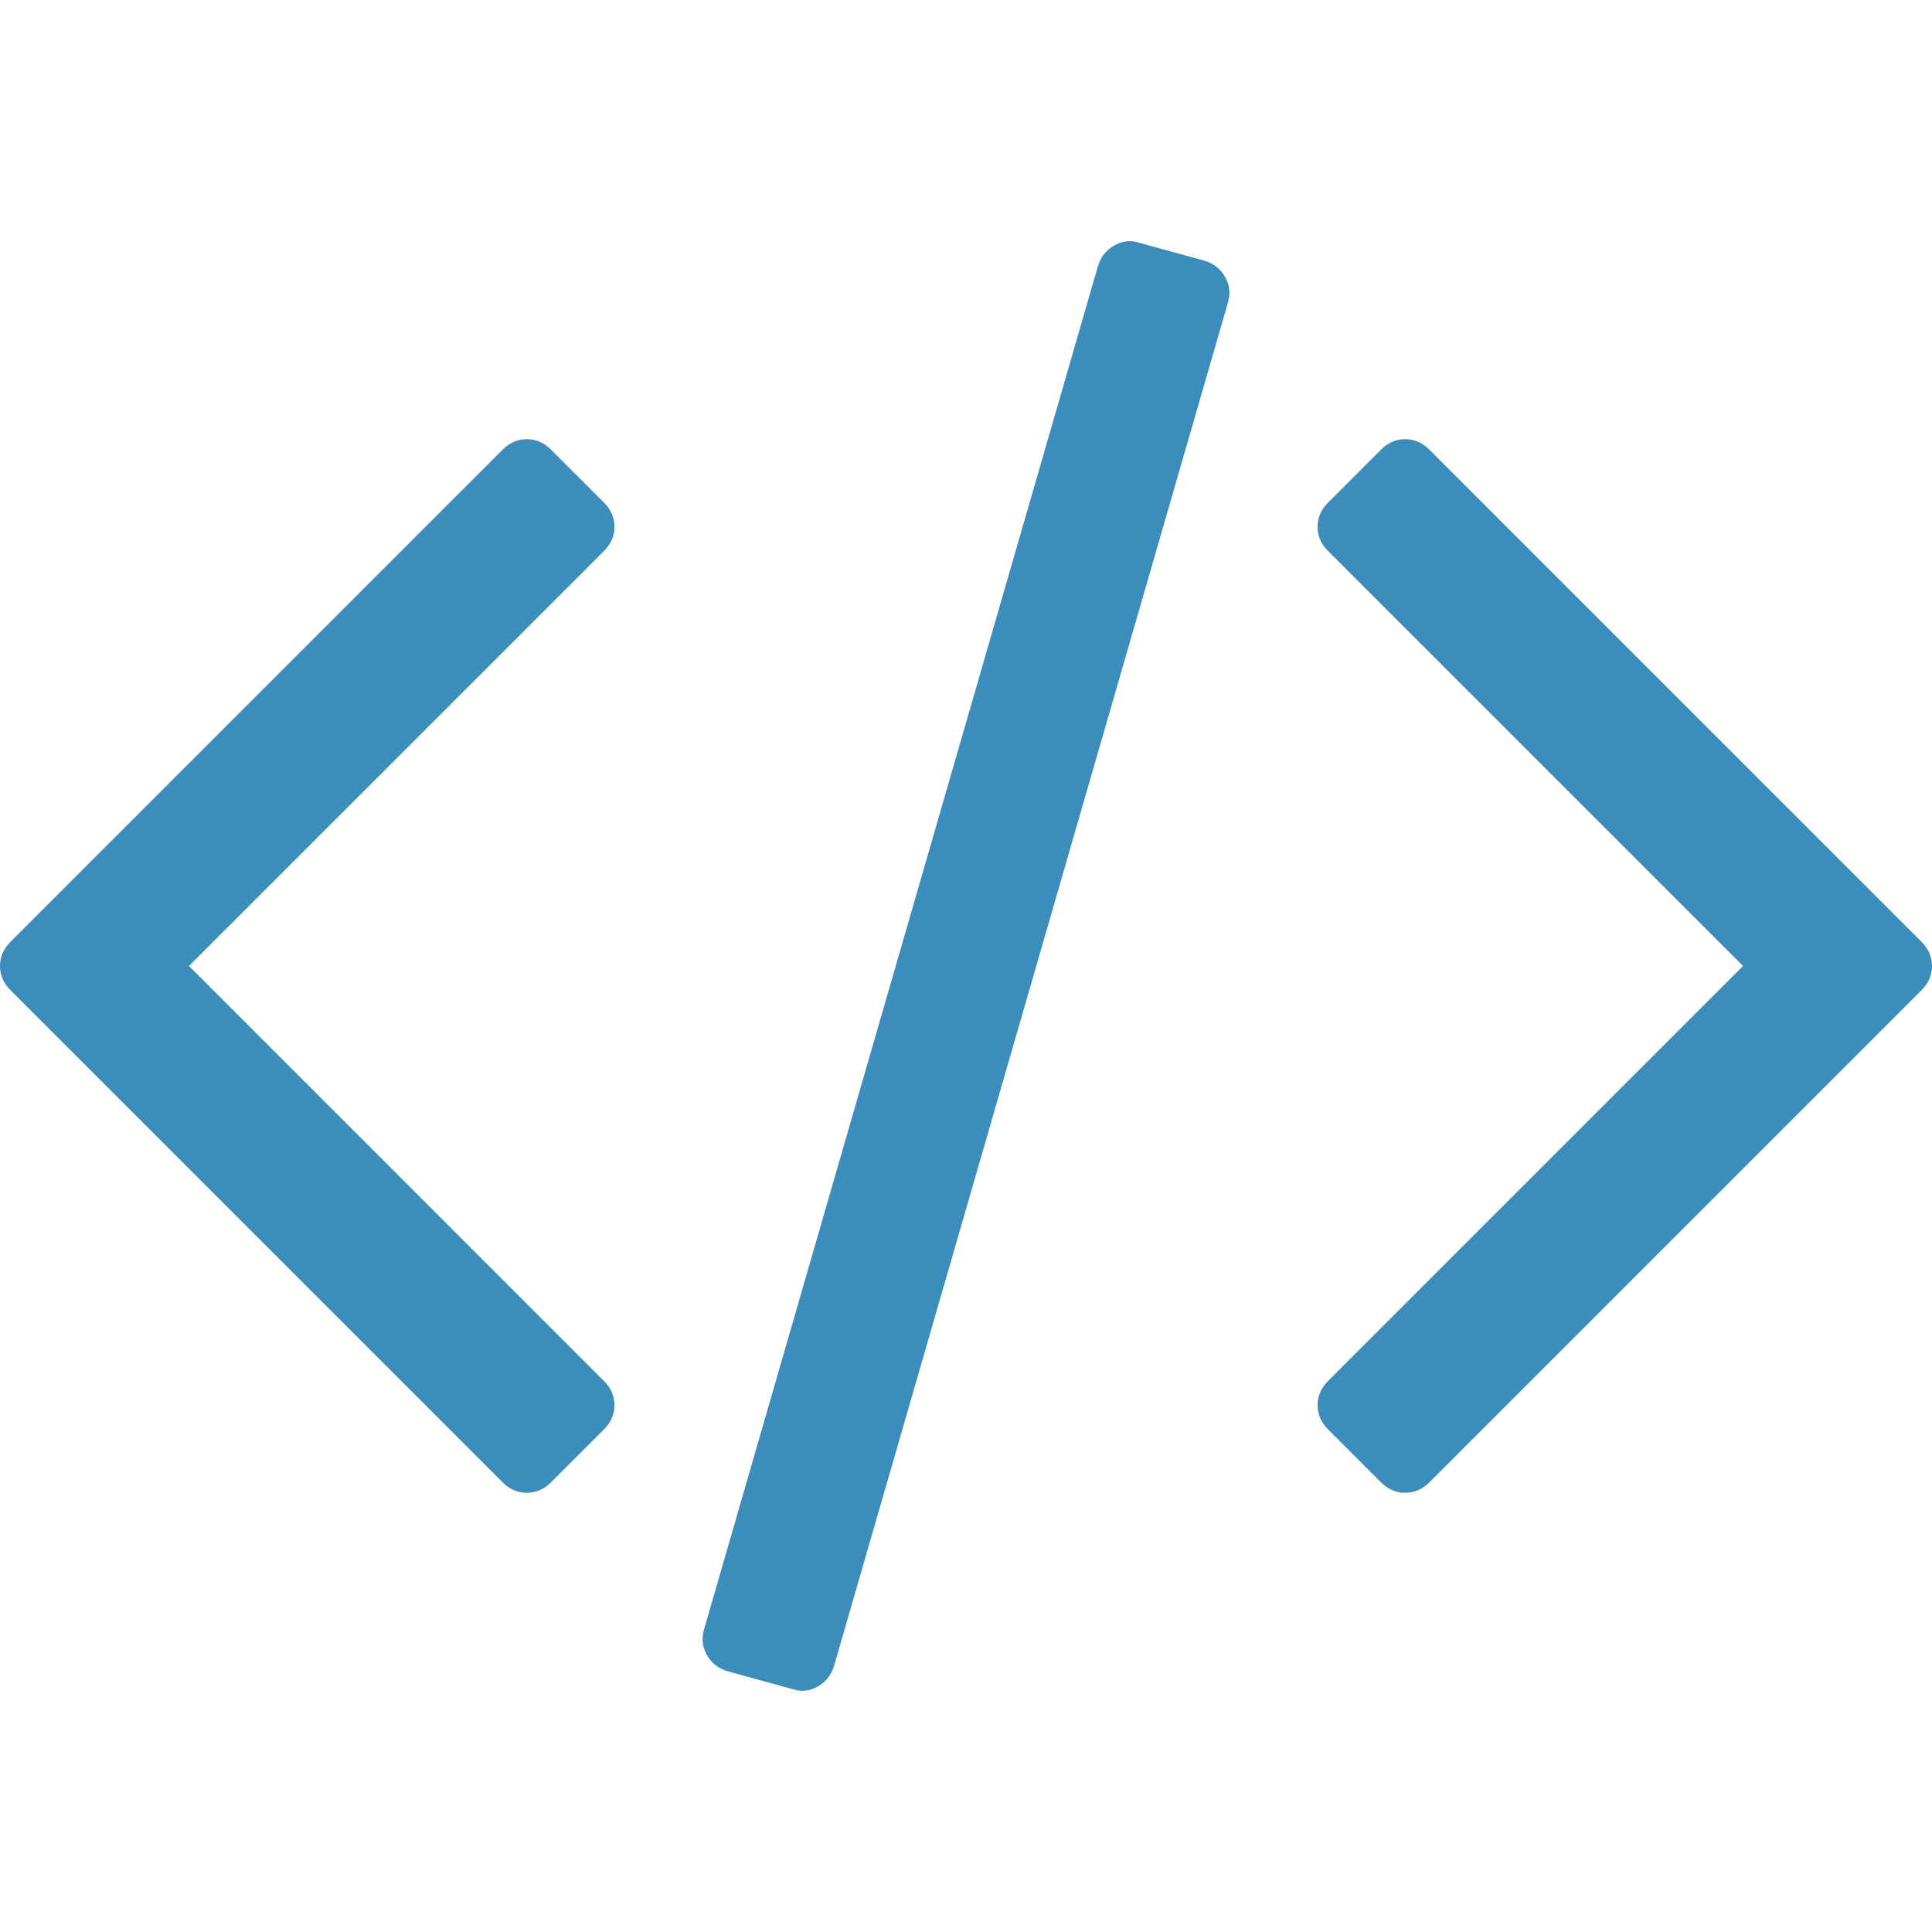
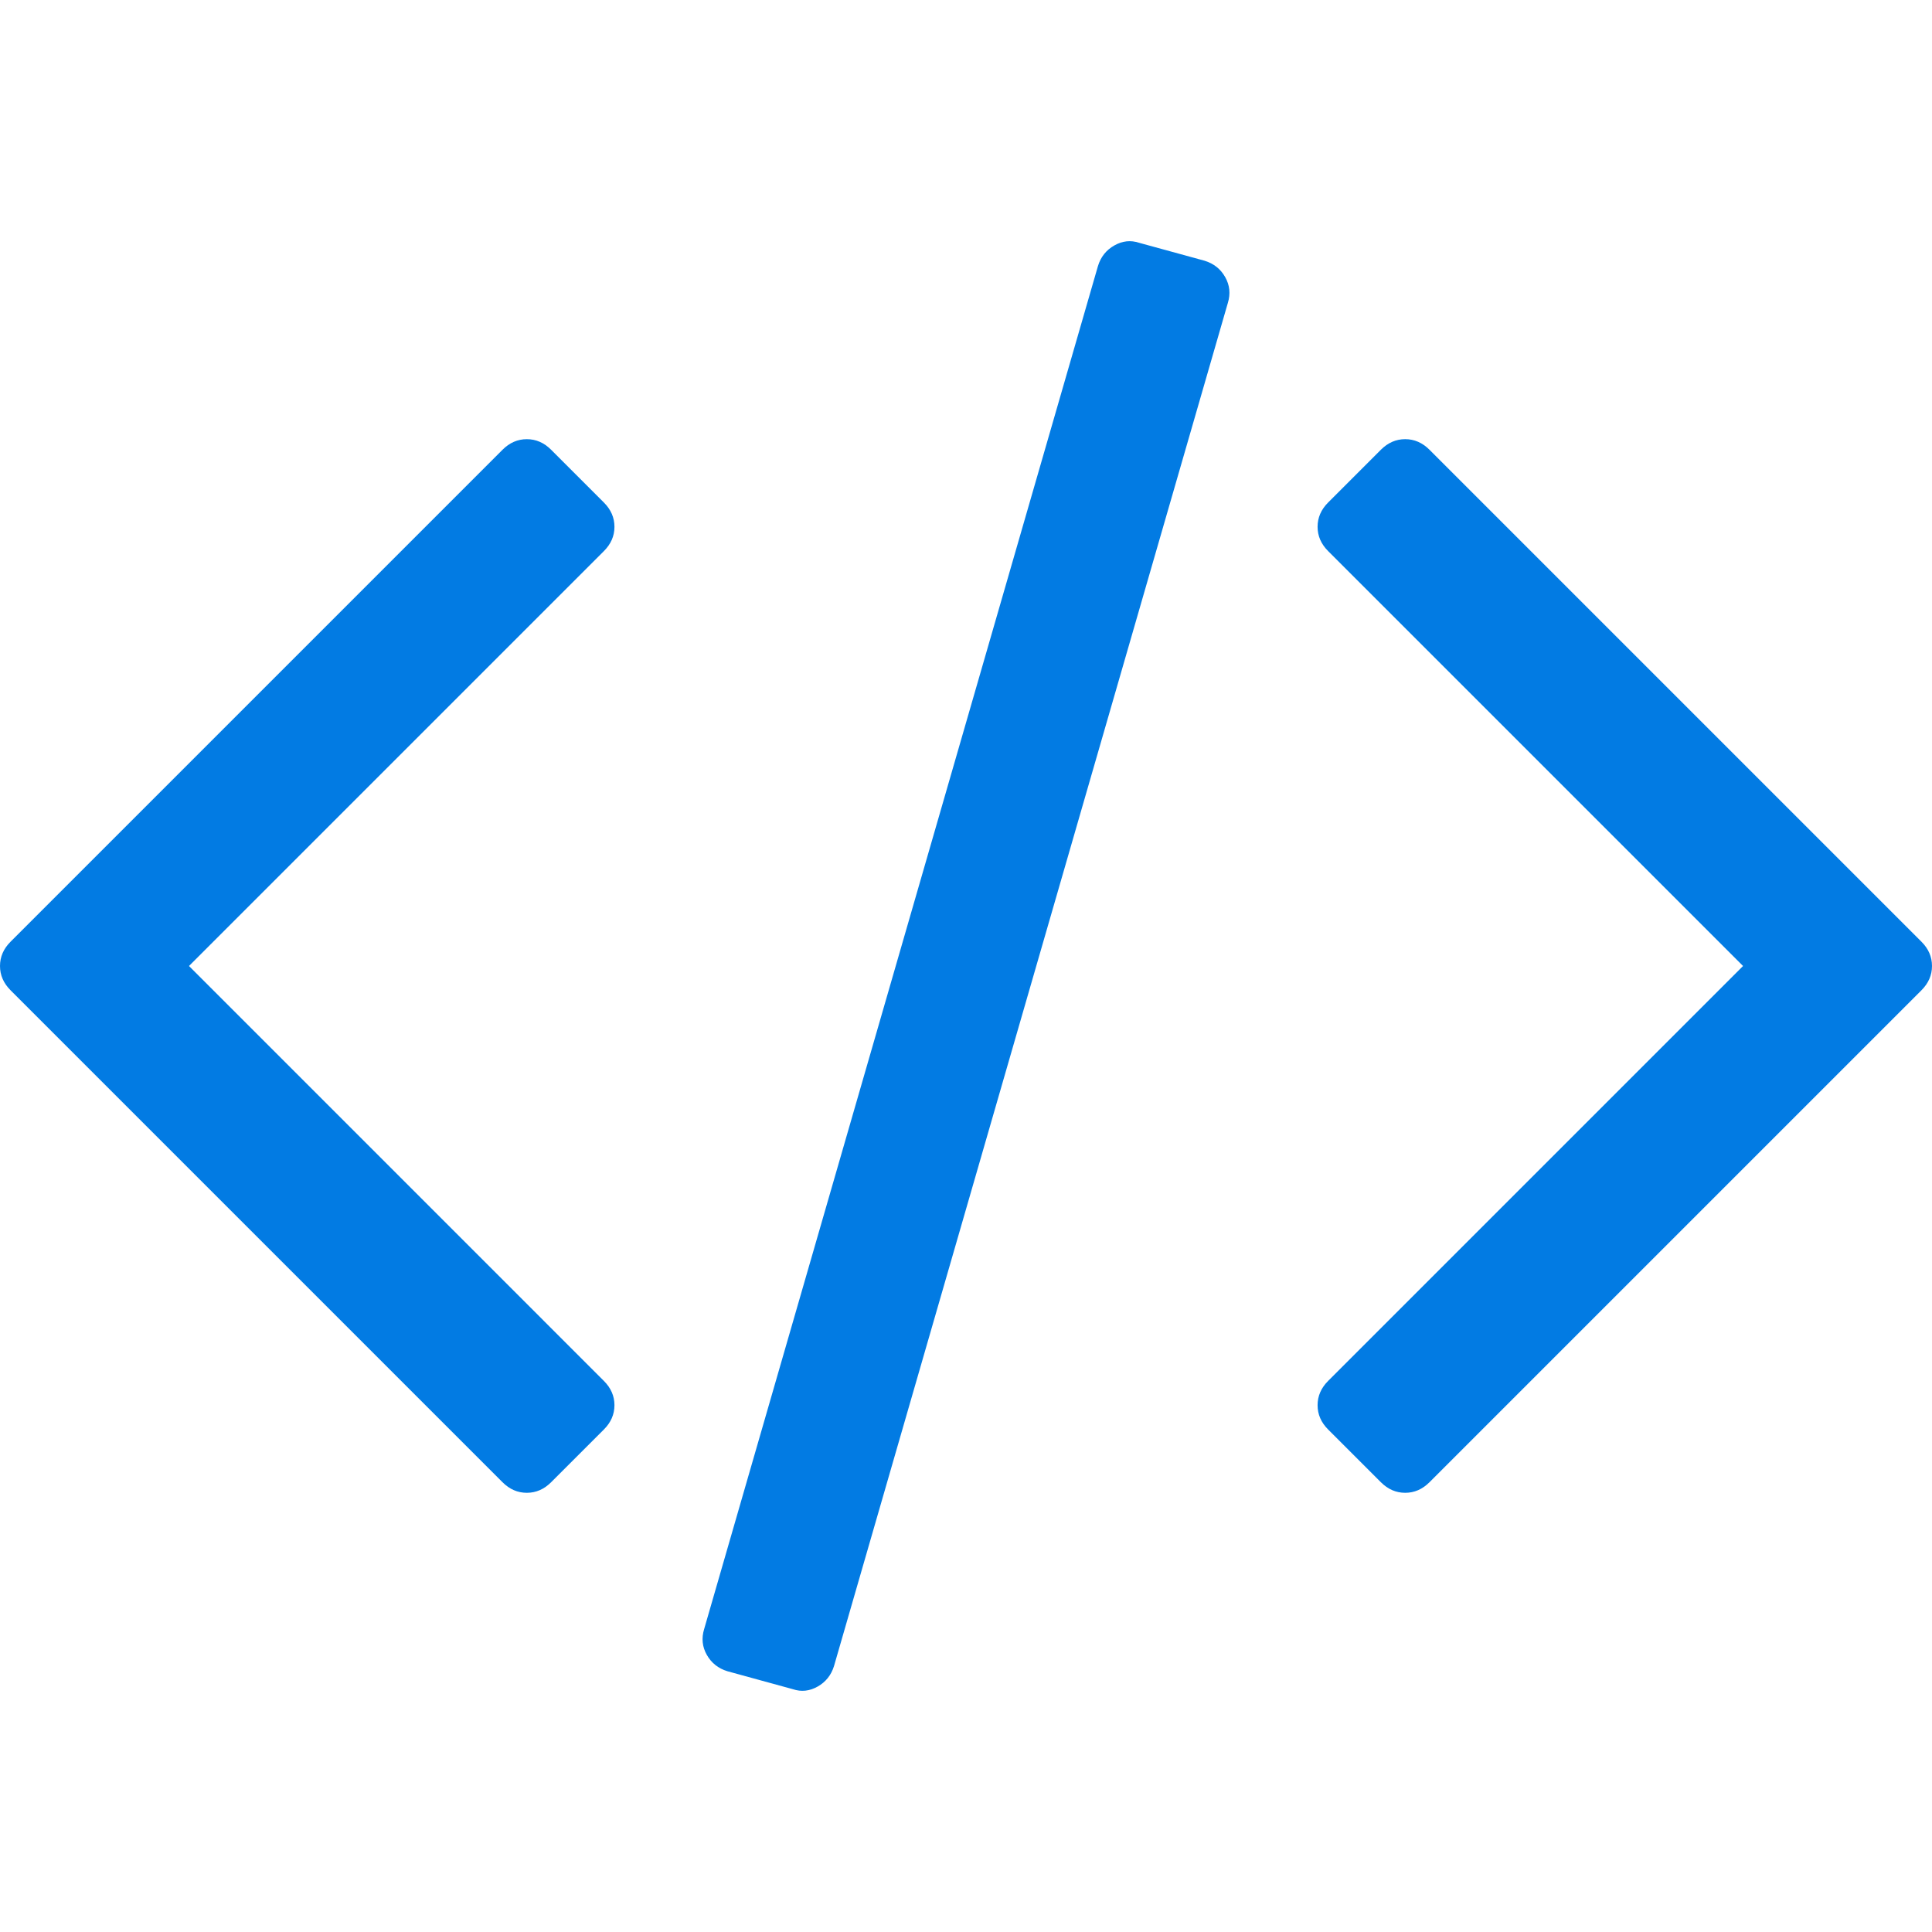
<svg xmlns="http://www.w3.org/2000/svg" version="1.1" id="Capa_1" x="0px" y="0px" width="512px" height="512px" viewBox="0 0 522.468 522.469" style="enable-background:new 0 0 522.468 522.469;" xml:space="preserve">
  <g>
    <g>
-       <path d="M325.762,70.513l-17.706-4.854c-2.279-0.76-4.524-0.521-6.707,0.715c-2.19,1.237-3.669,3.094-4.429,5.568L190.426,440.53    c-0.76,2.475-0.522,4.809,0.715,6.995c1.237,2.19,3.09,3.665,5.568,4.425l17.701,4.856c2.284,0.766,4.521,0.526,6.71-0.712    c2.19-1.243,3.666-3.094,4.425-5.564L332.042,81.936c0.759-2.474,0.523-4.808-0.716-6.999    C330.088,72.747,328.237,71.272,325.762,70.513z" fill="#3c8dbc" />
-       <path d="M166.167,142.465c0-2.474-0.953-4.665-2.856-6.567l-14.277-14.276c-1.903-1.903-4.093-2.857-6.567-2.857    s-4.665,0.955-6.567,2.857L2.856,254.666C0.95,256.569,0,258.759,0,261.233c0,2.474,0.953,4.664,2.856,6.566l133.043,133.044    c1.902,1.906,4.089,2.854,6.567,2.854s4.665-0.951,6.567-2.854l14.277-14.268c1.903-1.902,2.856-4.093,2.856-6.57    c0-2.471-0.953-4.661-2.856-6.563L51.107,261.233l112.204-112.201C165.217,147.13,166.167,144.939,166.167,142.465z" fill="#3c8dbc" />
-       <path d="M519.614,254.663L386.567,121.619c-1.902-1.902-4.093-2.857-6.563-2.857c-2.478,0-4.661,0.955-6.57,2.857l-14.271,14.275    c-1.902,1.903-2.851,4.09-2.851,6.567s0.948,4.665,2.851,6.567l112.206,112.204L359.163,373.442    c-1.902,1.902-2.851,4.093-2.851,6.563c0,2.478,0.948,4.668,2.851,6.57l14.271,14.268c1.909,1.906,4.093,2.854,6.57,2.854    c2.471,0,4.661-0.951,6.563-2.854L519.614,267.8c1.903-1.902,2.854-4.096,2.854-6.57    C522.468,258.755,521.517,256.565,519.614,254.663z" fill="#3c8dbc" />
+       <path d="M325.762,70.513l-17.706-4.854c-2.279-0.76-4.524-0.521-6.707,0.715c-2.19,1.237-3.669,3.094-4.429,5.568L190.426,440.53    c-0.76,2.475-0.522,4.809,0.715,6.995c1.237,2.19,3.09,3.665,5.568,4.425l17.701,4.856c2.284,0.766,4.521,0.526,6.71-0.712    c2.19-1.243,3.666-3.094,4.425-5.564L332.042,81.936c0.759-2.474,0.523-4.808-0.716-6.999    C330.088,72.747,328.237,71.272,325.762,70.513z" fill="#027be3" />
+       <path d="M166.167,142.465c0-2.474-0.953-4.665-2.856-6.567l-14.277-14.276c-1.903-1.903-4.093-2.857-6.567-2.857    s-4.665,0.955-6.567,2.857L2.856,254.666C0.95,256.569,0,258.759,0,261.233c0,2.474,0.953,4.664,2.856,6.566l133.043,133.044    c1.902,1.906,4.089,2.854,6.567,2.854s4.665-0.951,6.567-2.854l14.277-14.268c1.903-1.902,2.856-4.093,2.856-6.57    c0-2.471-0.953-4.661-2.856-6.563L51.107,261.233l112.204-112.201C165.217,147.13,166.167,144.939,166.167,142.465z" fill="#027be3" />
+       <path d="M519.614,254.663L386.567,121.619c-1.902-1.902-4.093-2.857-6.563-2.857c-2.478,0-4.661,0.955-6.57,2.857l-14.271,14.275    c-1.902,1.903-2.851,4.09-2.851,6.567s0.948,4.665,2.851,6.567l112.206,112.204L359.163,373.442    c-1.902,1.902-2.851,4.093-2.851,6.563c0,2.478,0.948,4.668,2.851,6.57l14.271,14.268c1.909,1.906,4.093,2.854,6.57,2.854    c2.471,0,4.661-0.951,6.563-2.854L519.614,267.8c1.903-1.902,2.854-4.096,2.854-6.57    C522.468,258.755,521.517,256.565,519.614,254.663z" fill="#027be3" />
    </g>
  </g>
  <g>
</g>
  <g>
</g>
  <g>
</g>
  <g>
</g>
  <g>
</g>
  <g>
</g>
  <g>
</g>
  <g>
</g>
  <g>
</g>
  <g>
</g>
  <g>
</g>
  <g>
</g>
  <g>
</g>
  <g>
</g>
  <g>
</g>
</svg>
